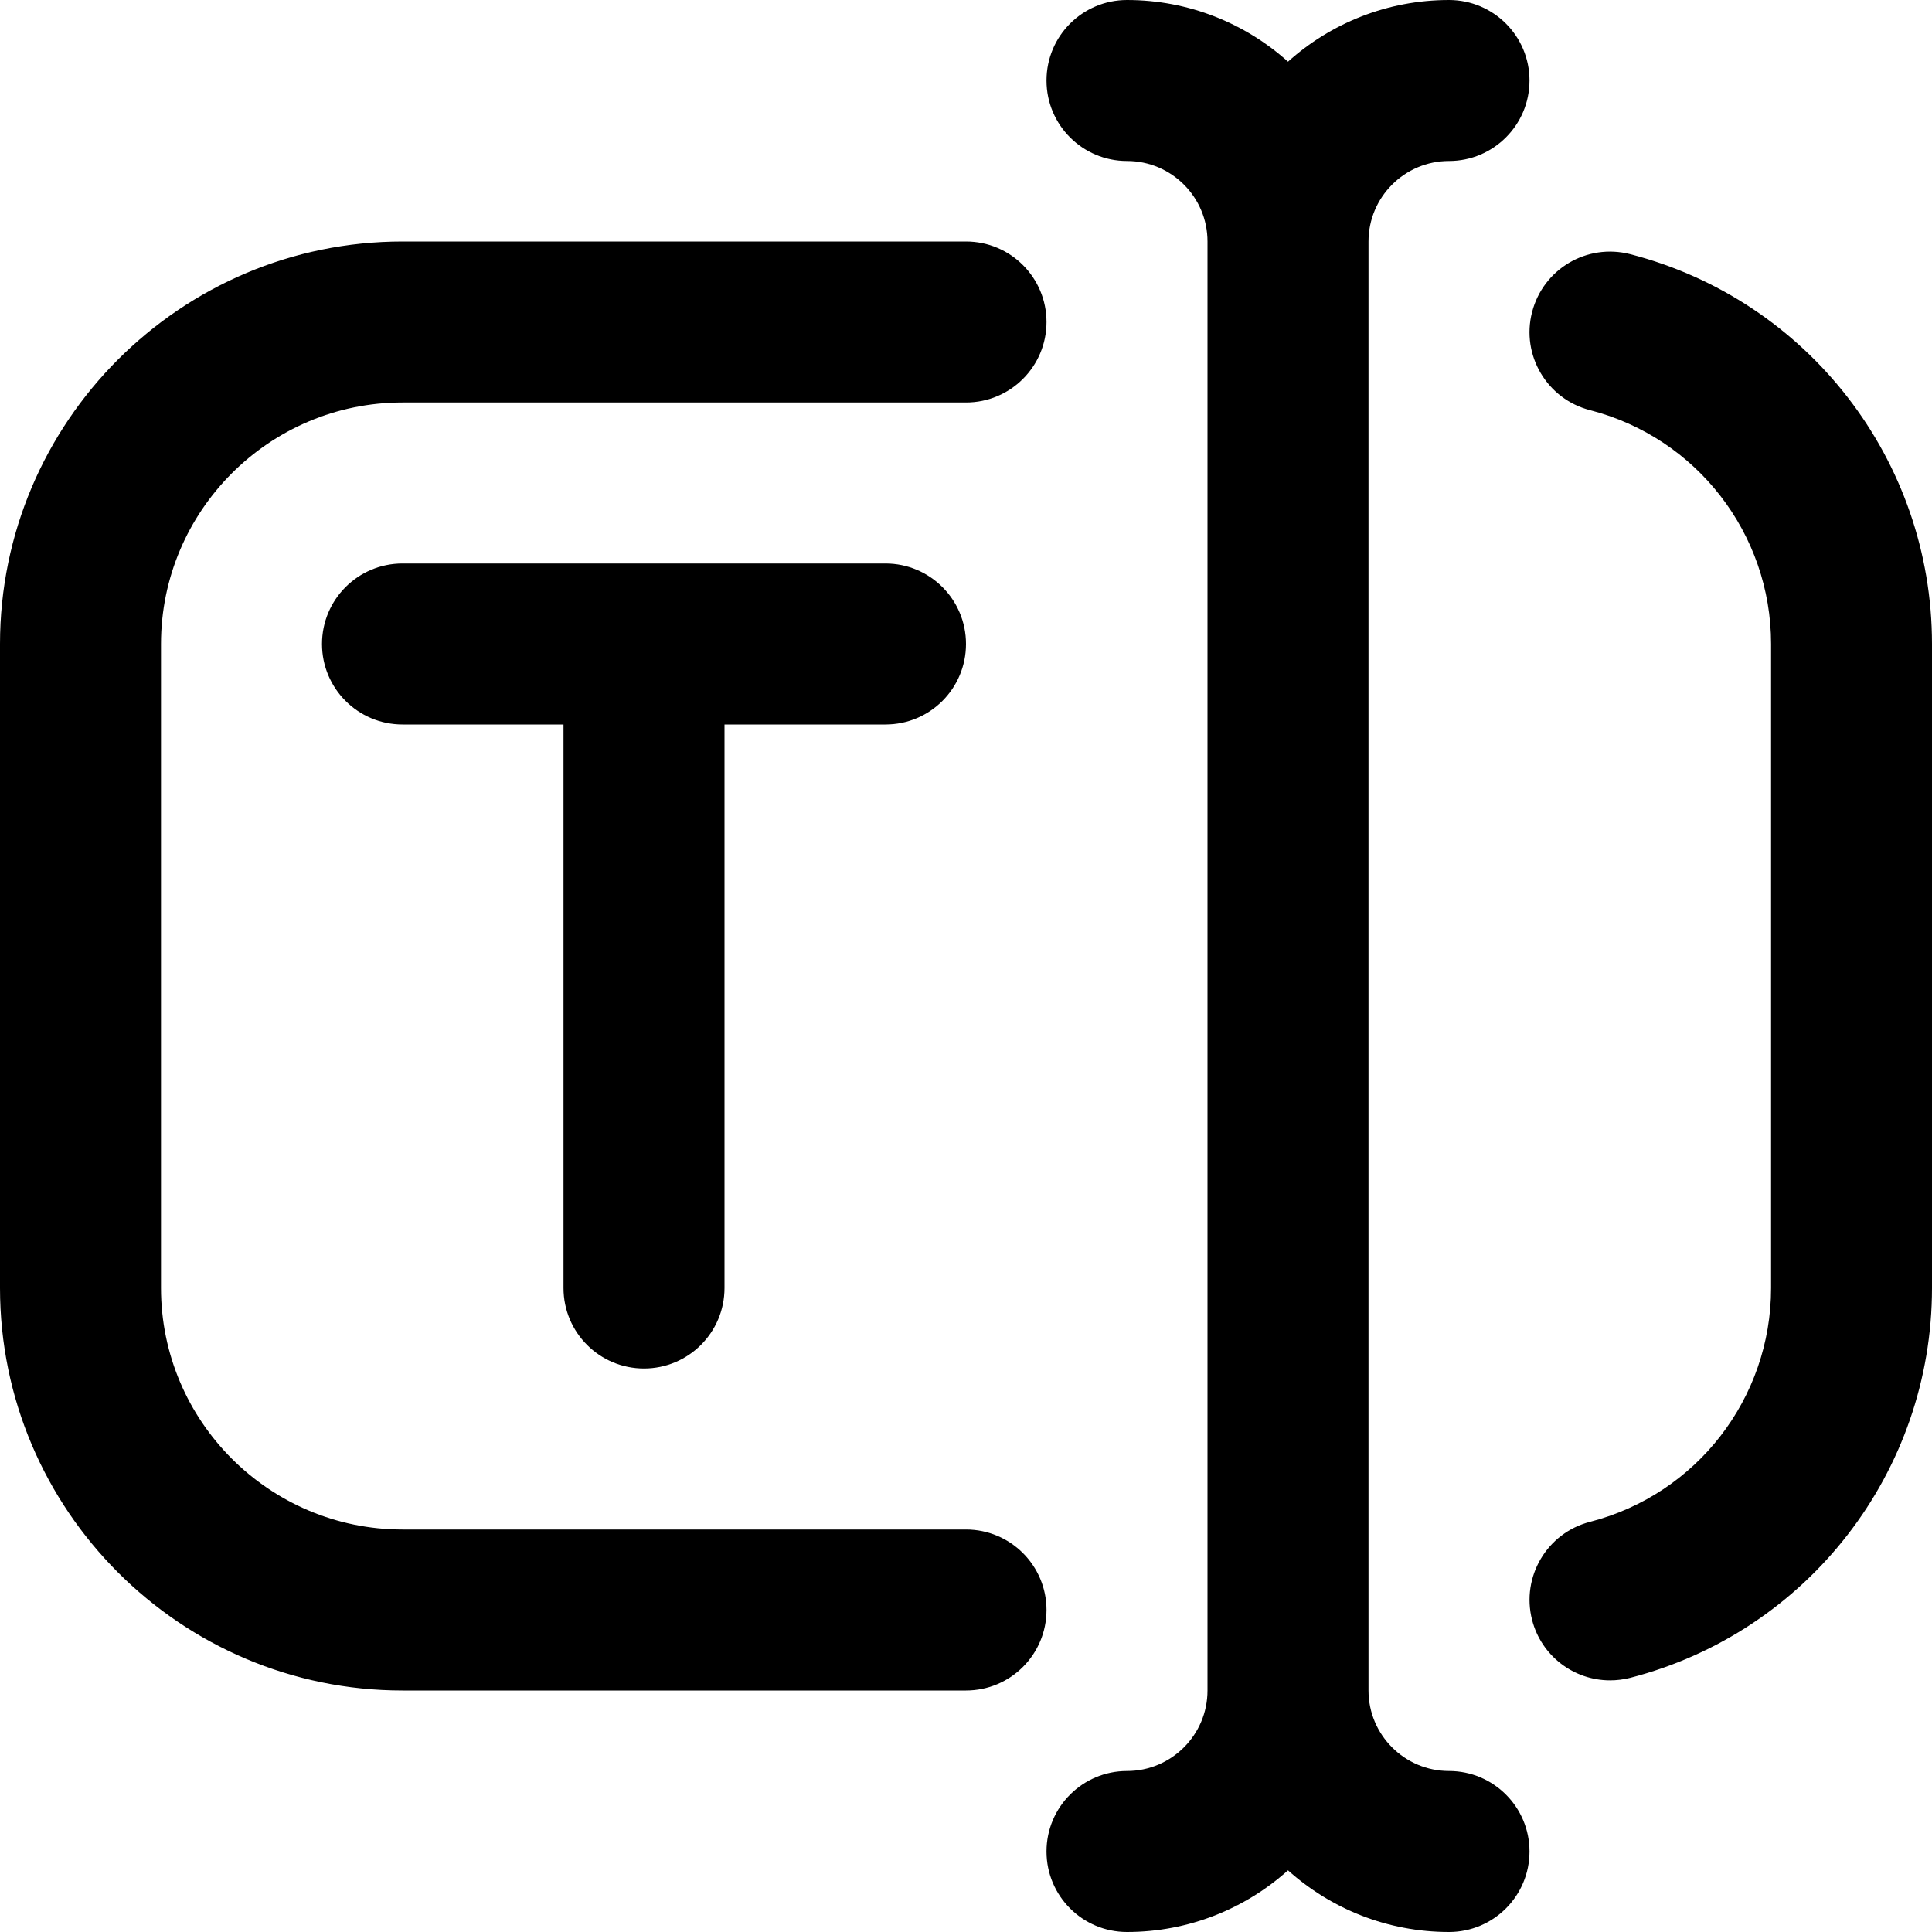
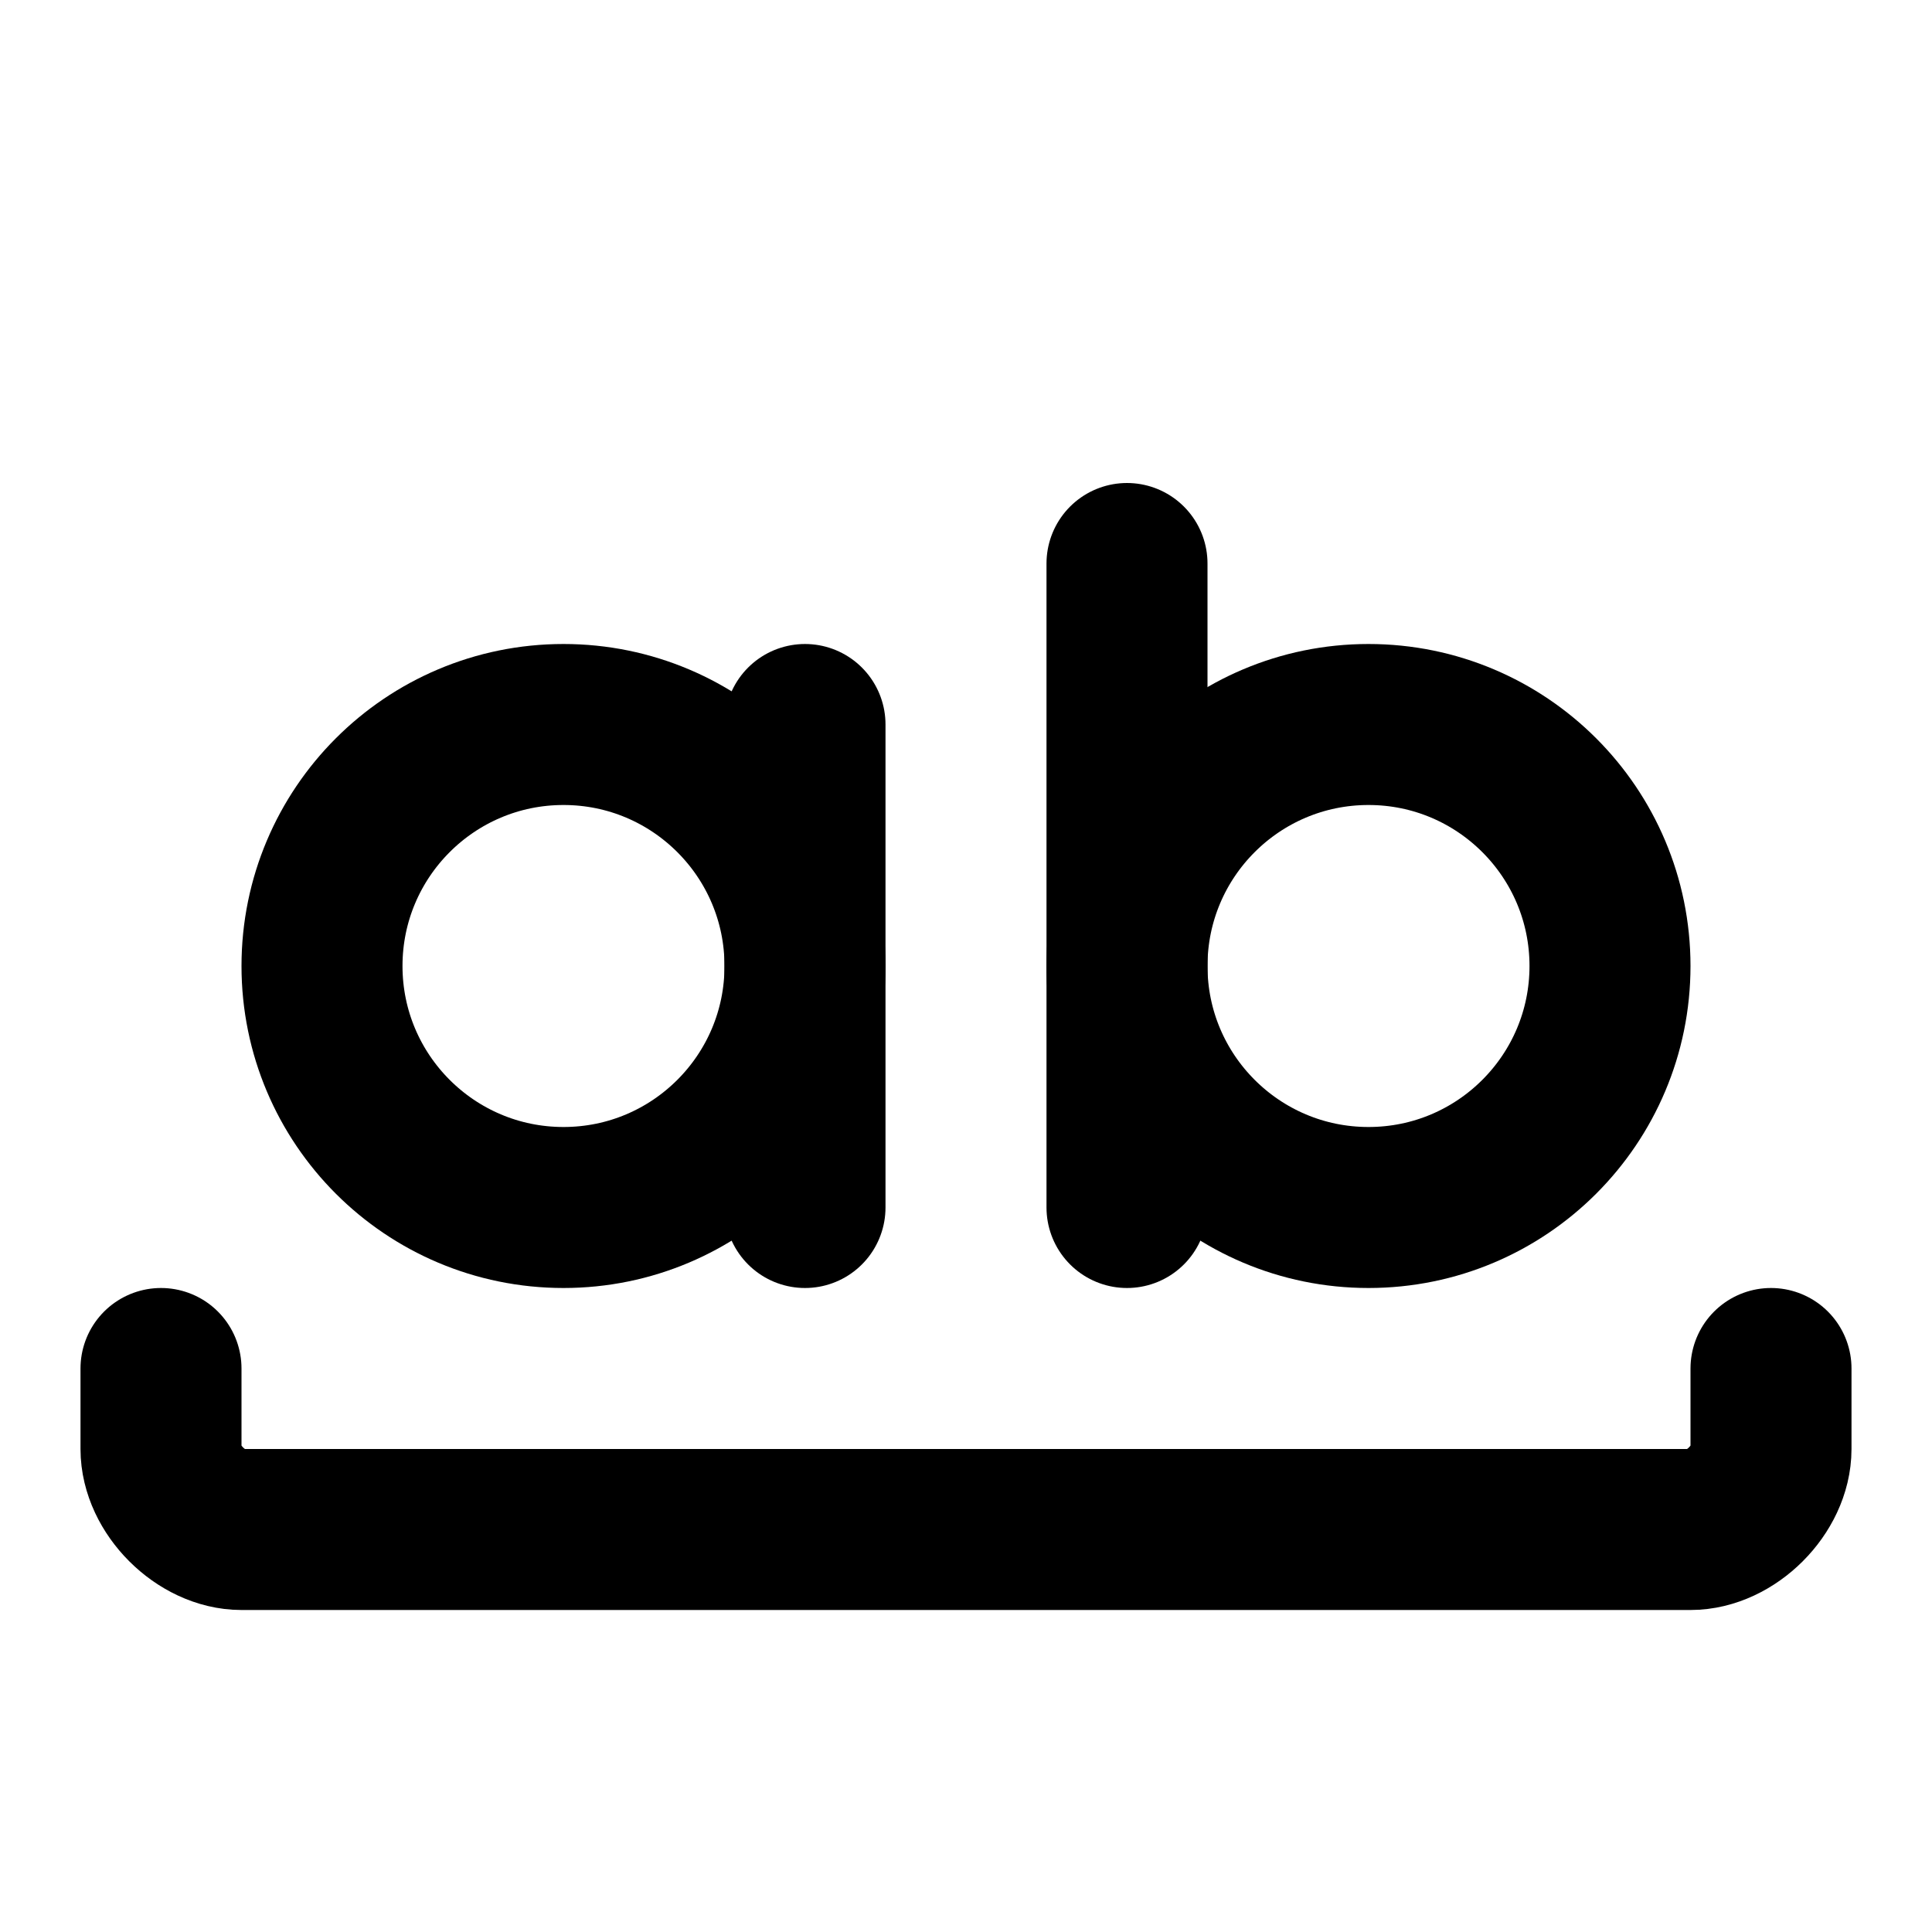
- <svg xmlns="http://www.w3.org/2000/svg" width="24" height="24" viewBox="0 0 24 24" fill="currentColor" aria-hidden="true">
-   <path d="m13,20c0,.553-.448,1-1,1h-7c-2.757,0-5-2.243-5-5v-8C0,5.243,2.243,3,5,3h7c.552,0,1,.447,1,1s-.448,1-1,1h-7c-1.654,0-3,1.346-3,3v8c0,1.654,1.346,3,3,3h7c.552,0,1,.447,1,1Zm-5-3c.552,0,1-.447,1-1v-7h2c.552,0,1-.447,1-1s-.448-1-1-1h-6c-.552,0-1,.447-1,1s.448,1,1,1h2v7c0,.553.448,1,1,1Zm10,5c-.551,0-1-.448-1-1V3c0-.552.449-1,1-1s1-.447,1-1-.448-1-1-1c-.768,0-1.469.29-2,.766-.531-.476-1.232-.766-2-.766-.552,0-1,.447-1,1s.448,1,1,1,1,.448,1,1v18c0,.552-.449,1-1,1s-1,.447-1,1,.448,1,1,1c.768,0,1.469-.29,2-.766.531.476,1.232.766,2,.766.552,0,1-.447,1-1s-.448-1-1-1Zm2.25-18.843c-.538-.137-1.08.185-1.218.72-.138.534.184,1.08.719,1.218,1.325.341,2.25,1.535,2.25,2.905v8c0,1.37-.925,2.564-2.25,2.905-.535.138-.856.684-.719,1.218.116.451.522.751.968.751.083,0,.167-.01.25-.031,2.208-.569,3.75-2.561,3.75-4.843v-8c0-2.282-1.542-4.273-3.75-4.843Z" />
+ <svg xmlns="http://www.w3.org/2000/svg" width="24" height="24" viewBox="0 0 24 24" fill="none" stroke="currentColor" stroke-width="2" stroke-linecap="round" stroke-linejoin="round" class="lucide lucide-whole-word-icon lucide-whole-word">
+   <circle cx="7" cy="12" r="3" />
+   <path d="M10 9v6" />
+   <circle cx="17" cy="12" r="3" />
+   <path d="M14 7v8" />
+   <path d="M22 17v1c0 .5-.5 1-1 1H3c-.5 0-1-.5-1-1v-1" />
</svg>
